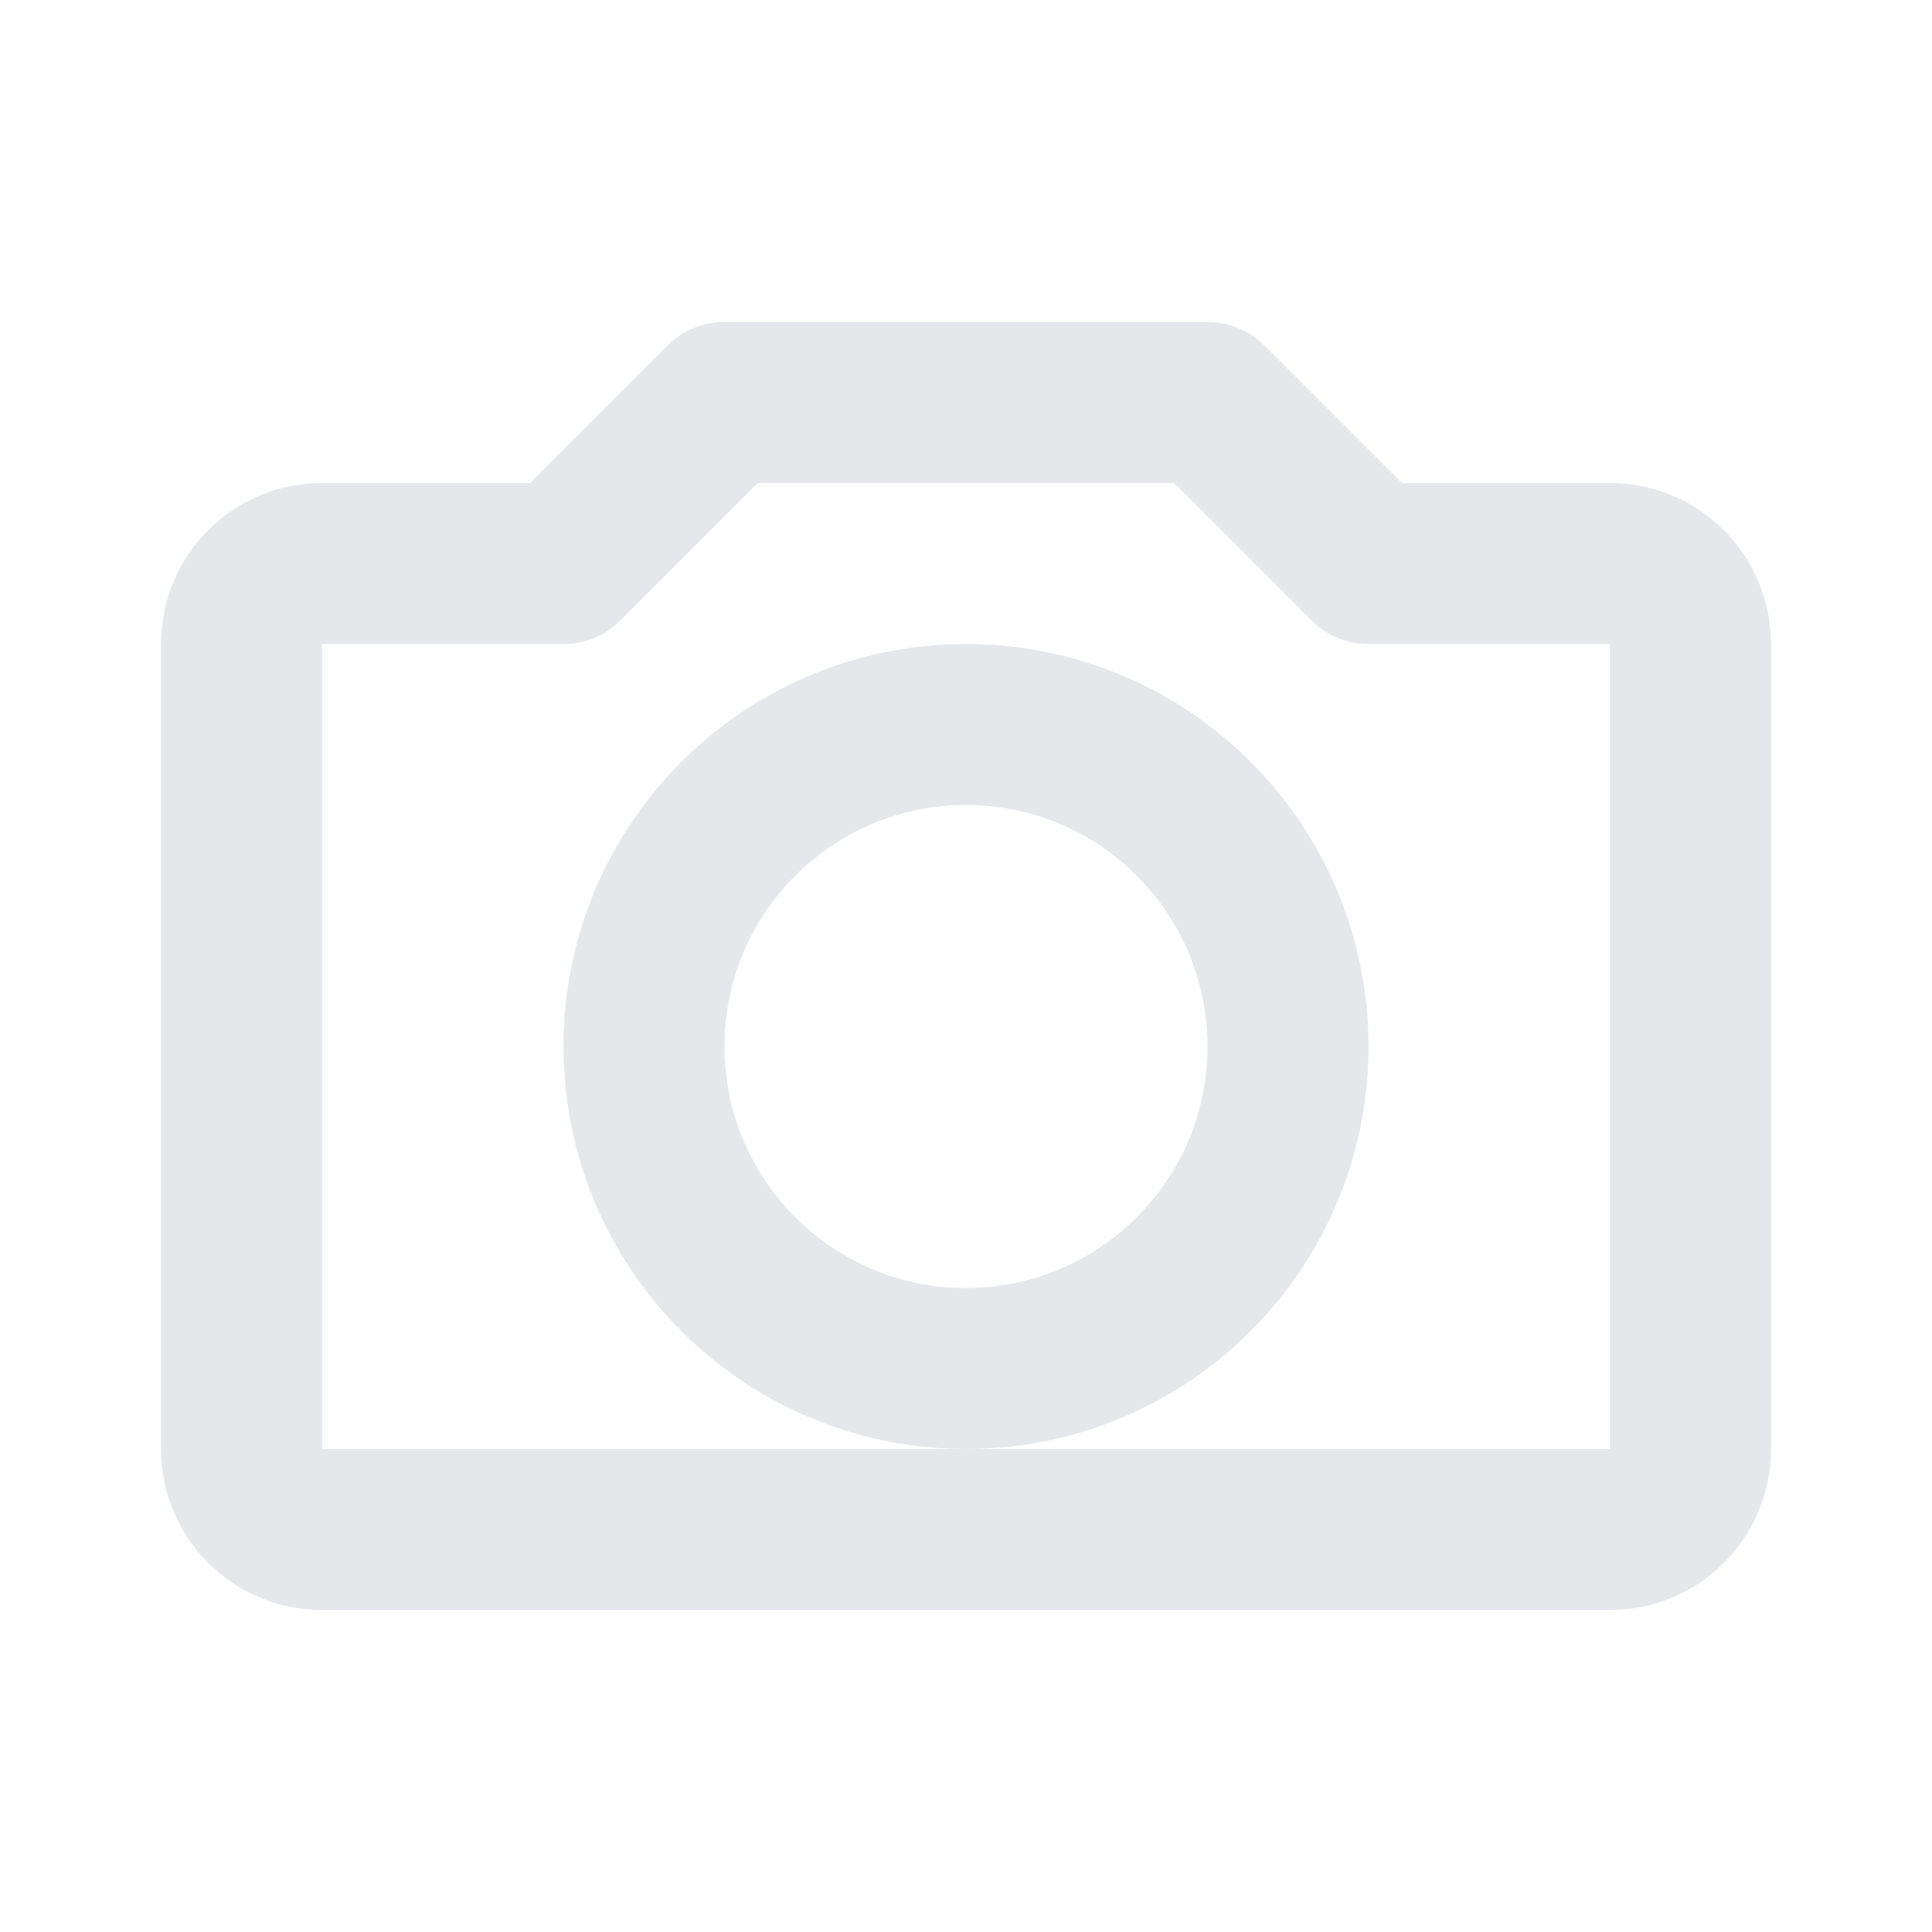
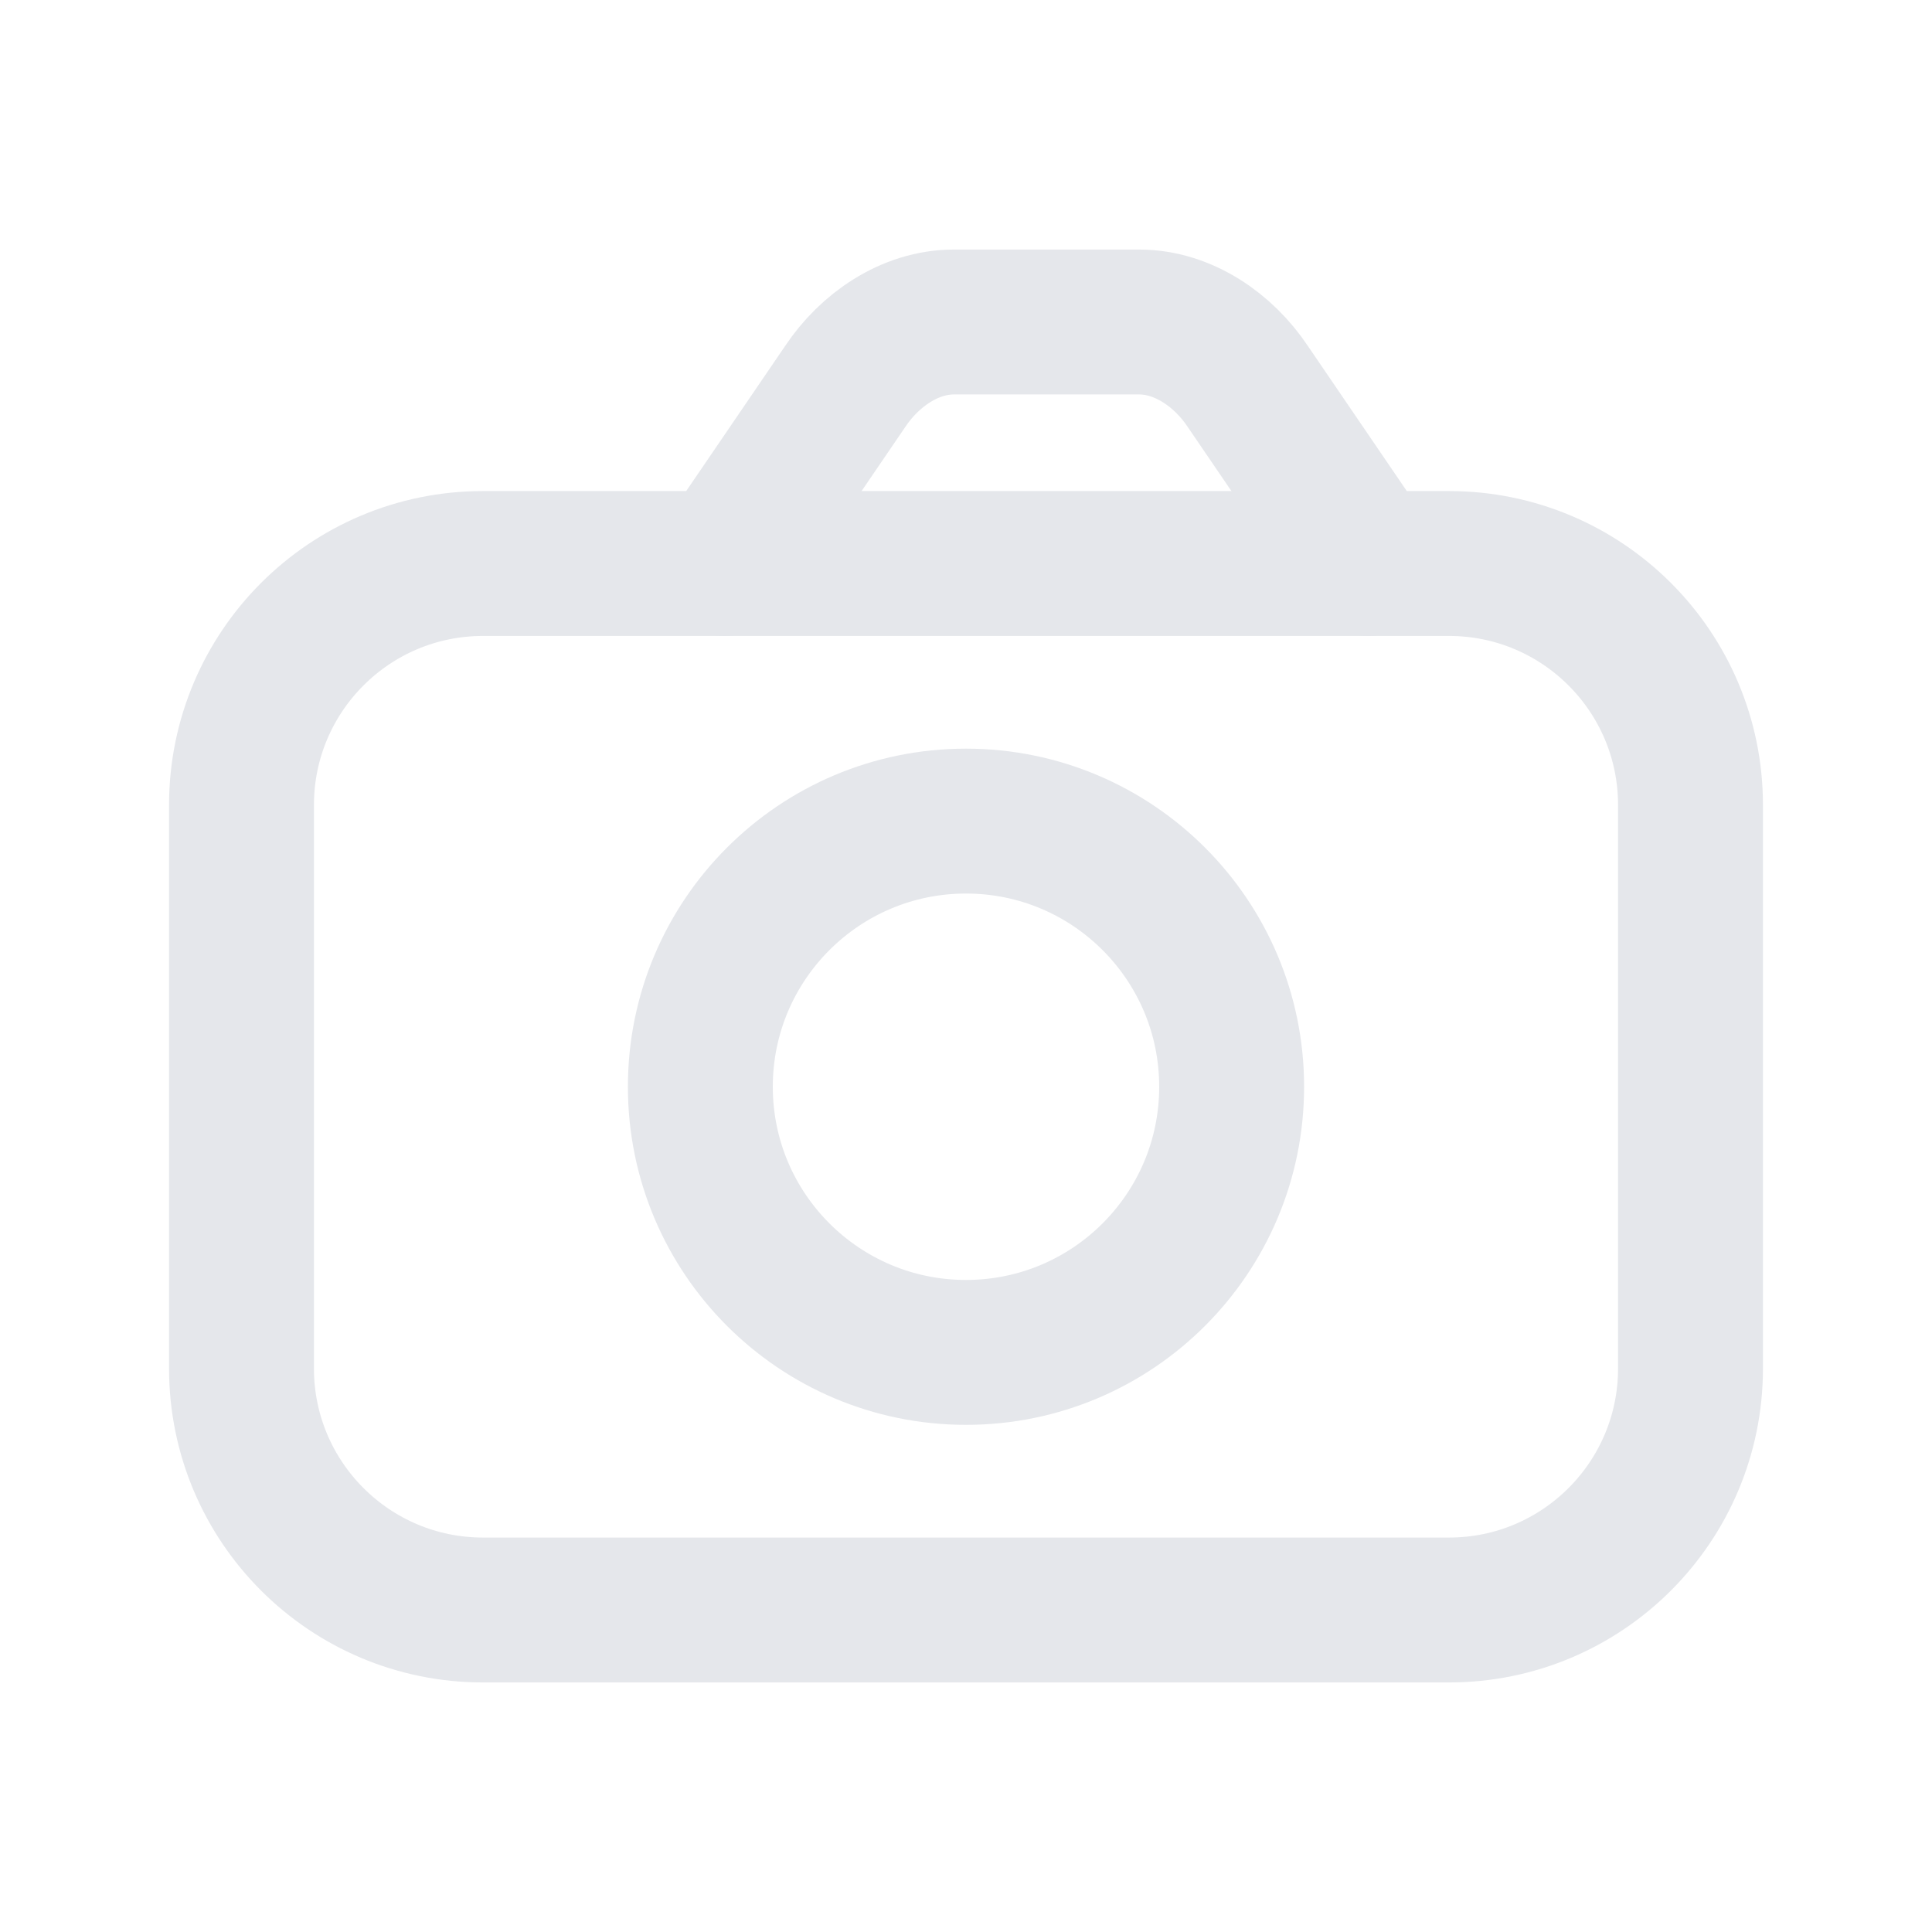
- <svg xmlns="http://www.w3.org/2000/svg" width="24" height="24" viewBox="0 0 24 24" fill="none" stroke="#E5E7EB" stroke-width="2" stroke-linecap="round" stroke-linejoin="round">
-   <path d="M4 7h3l2-2h6l2 2h3a1 1 0 0 1 1 1v10a1 1 0 0 1-1 1H4a1 1 0 0 1-1-1V8a1 1 0 0 1 1-1z" />
-   <circle cx="12" cy="13" r="4" />
+ <svg xmlns="http://www.w3.org/2000/svg" width="24" height="24" viewBox="0 0 24 24" fill="none">
+   <rect x="3" y="7" width="18" height="13" rx="3" stroke="#E5E7EB" stroke-width="1.8" />
+   <path d="M9 7L10.5 4.8C10.8 4.35 11.3 4 11.85 4H14.15C14.7 4 15.2 4.35 15.5 4.8L17 7" stroke="#E5E7EB" stroke-width="1.8" stroke-linecap="round" />
+   <circle cx="12" cy="13.5" r="3.3" stroke="#E5E7EB" stroke-width="1.8" />
</svg>
